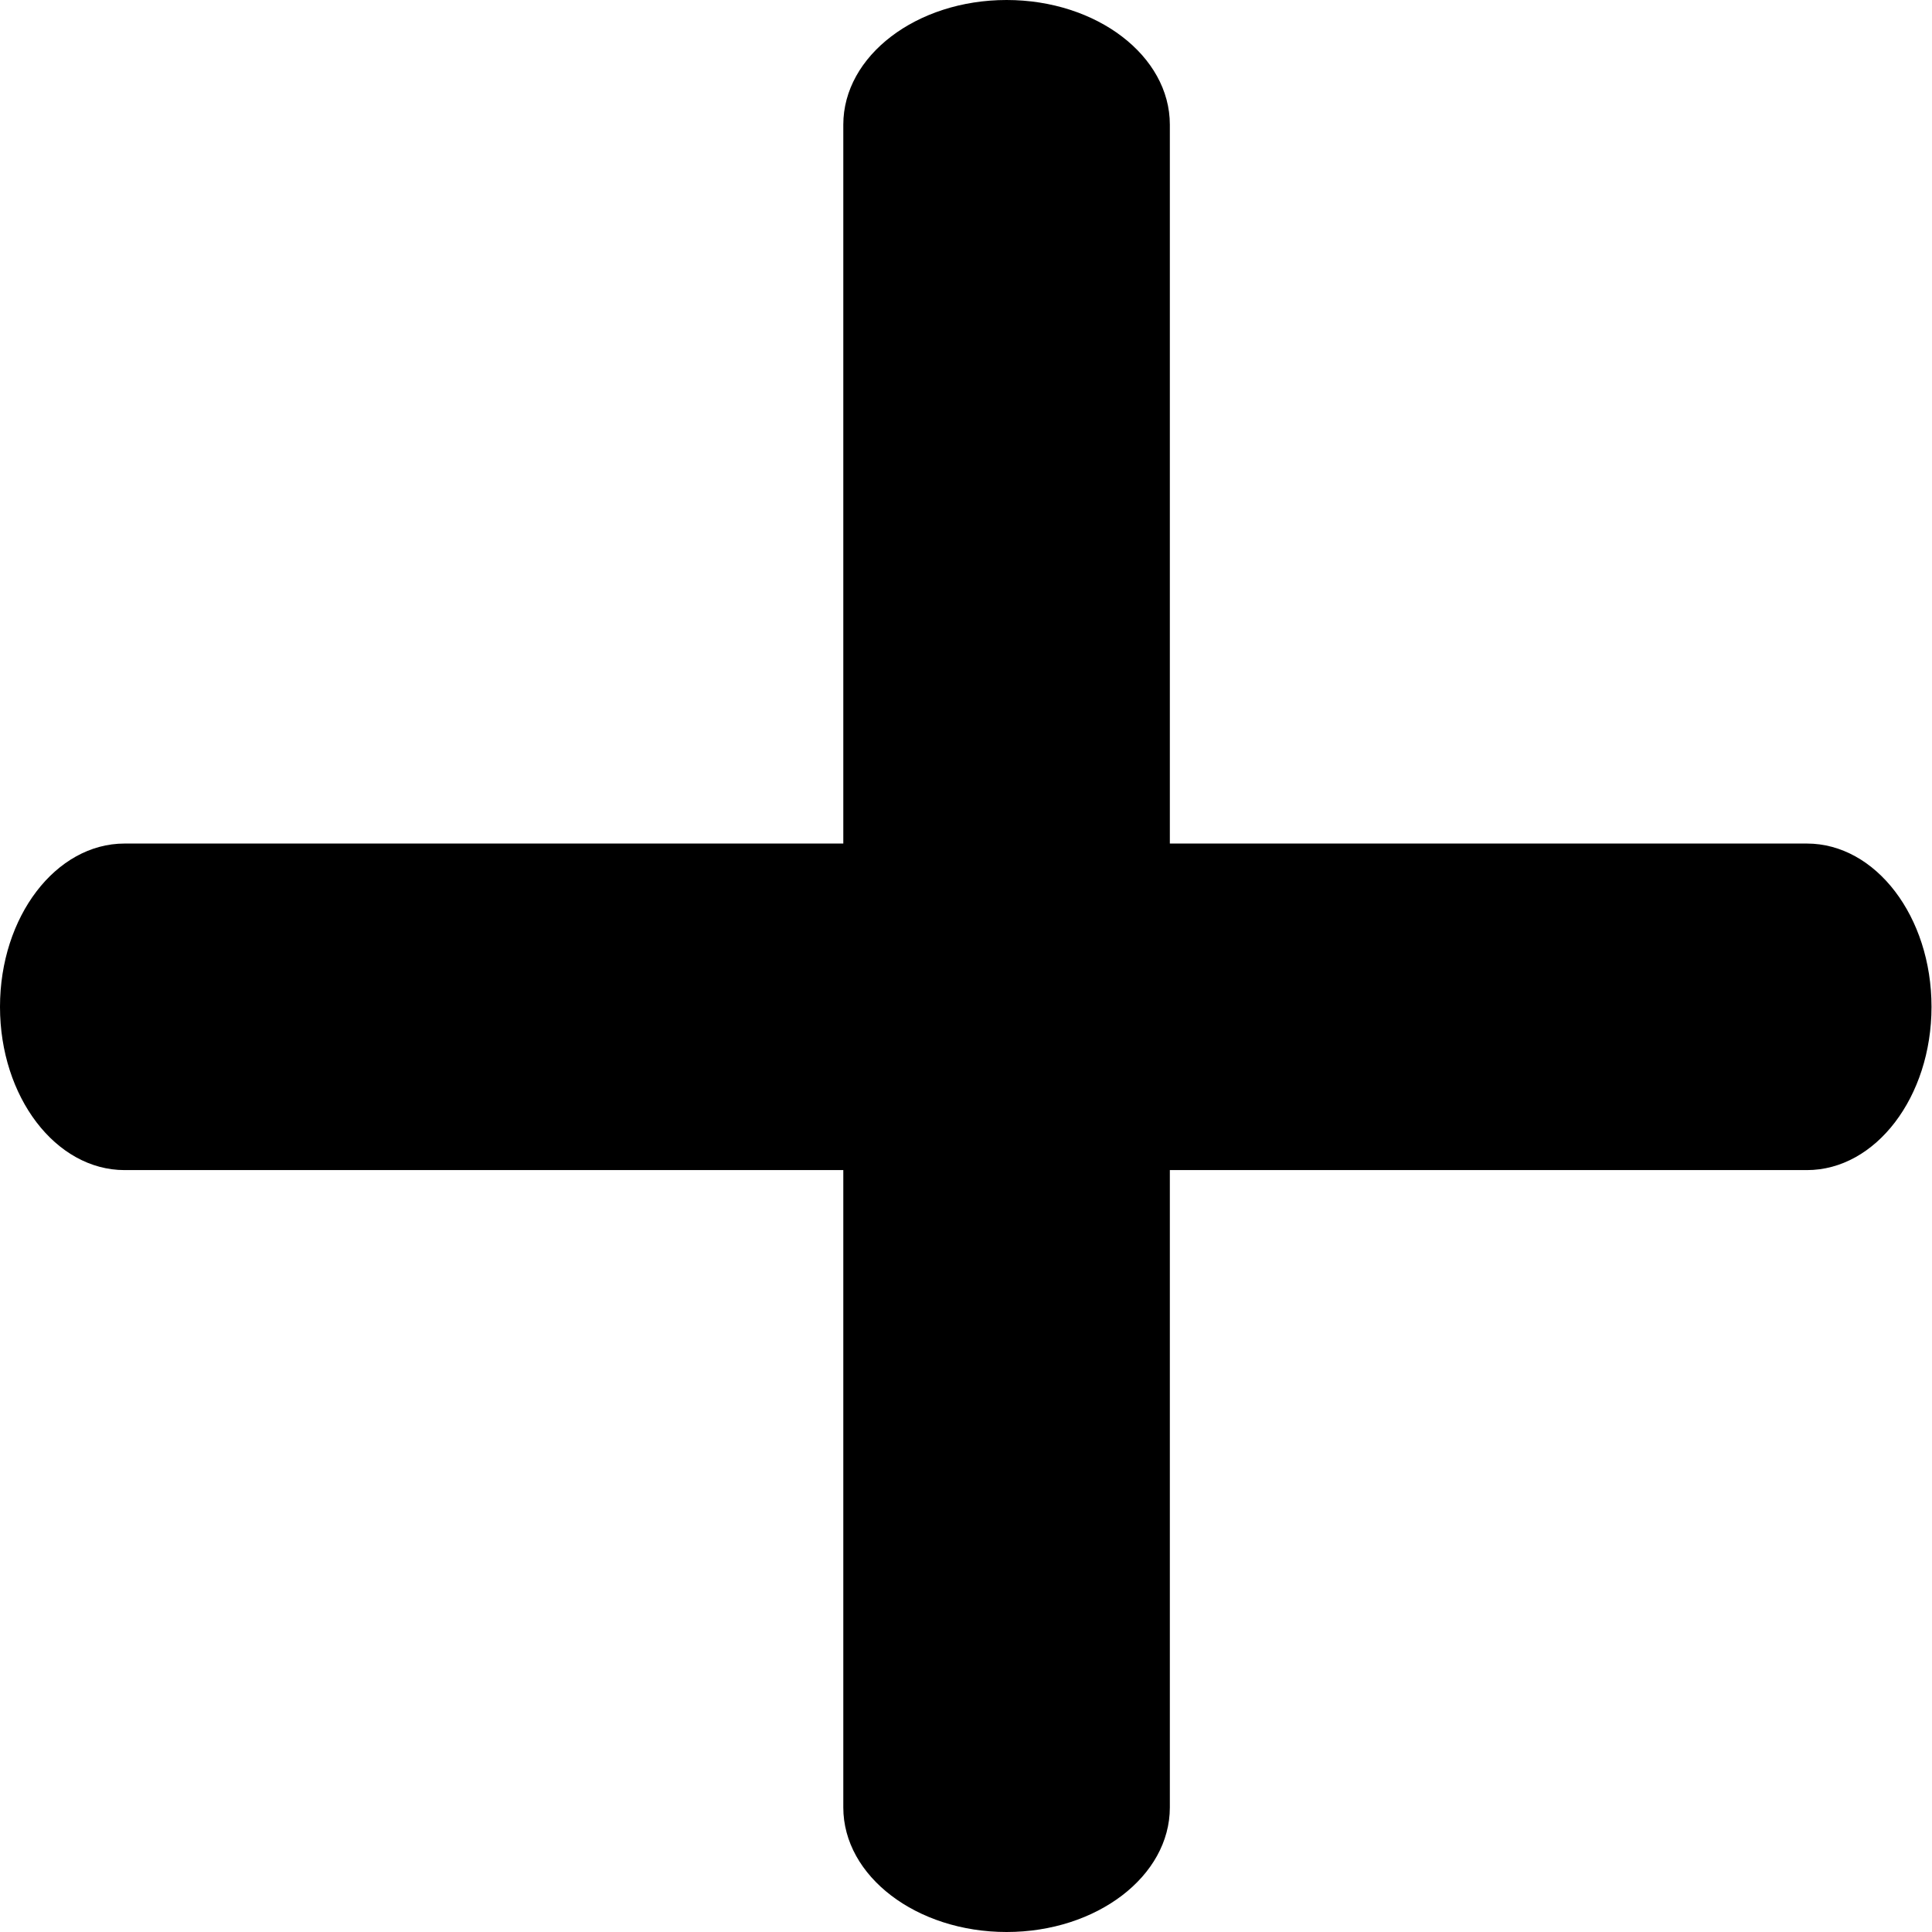
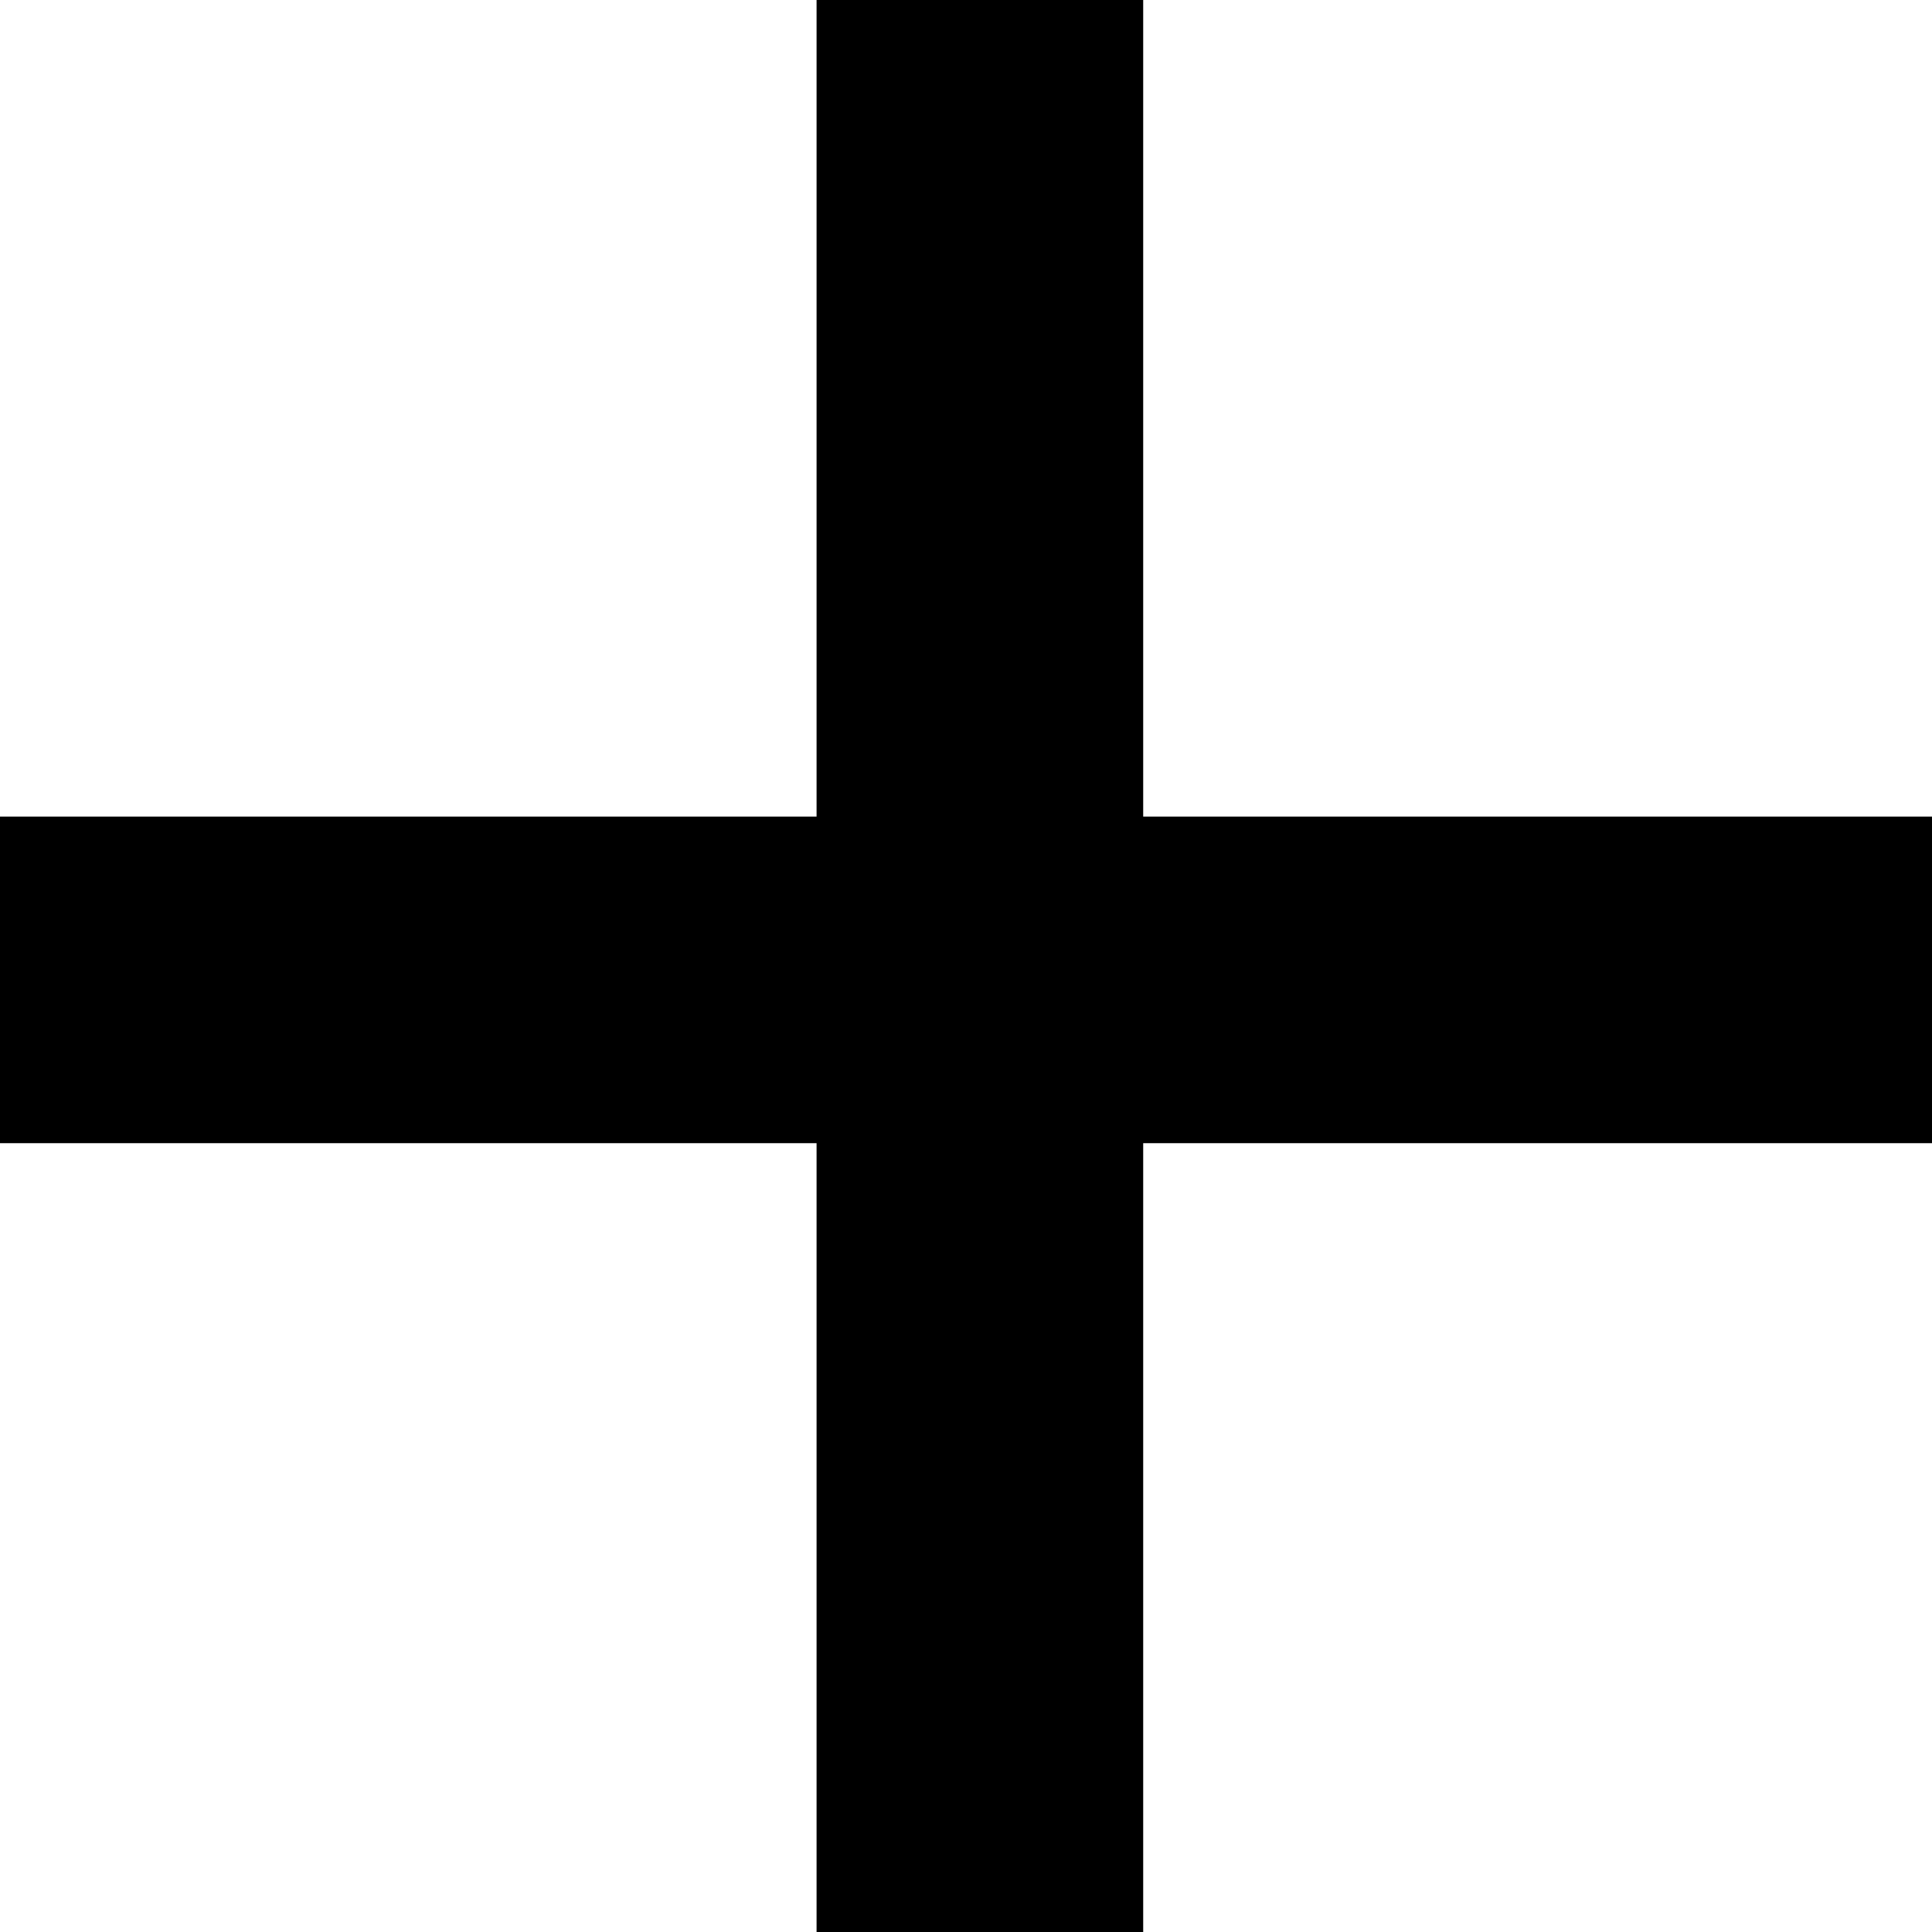
- <svg xmlns="http://www.w3.org/2000/svg" version="1.1" id="Layer_1" x="0px" y="0px" width="23.66px" height="23.666px" viewBox="0 0 23.66 23.666" enable-background="new 0 0 23.66 23.666" xml:space="preserve">
+ <svg xmlns="http://www.w3.org/2000/svg" version="1.1" id="Layer_1" x="0px" y="0px" width="23.66px" height="23.66px" viewBox="0 0 23.66 23.66" enable-background="new 0 0 23.66 23.66" xml:space="preserve">
  <g id="hamburger" class="menueicon">
-     <path d="M14.33,22.14c0,0.843-0.896,1.526-2,1.526l0,0c-1.104,0-2-0.684-2-1.526V1.527c0-0.843,0.896-1.527,2-1.527l0,0   c1.104,0,2,0.684,2,1.527V22.14z" />
-     <path d="M23.66,12.333c0,1.104-0.684,2-1.526,2H1.526c-0.843,0-1.526-0.896-1.526-2l0,0c0-1.104,0.684-2,1.526-2h20.607   C22.977,10.333,23.66,11.229,23.66,12.333L23.66,12.333z" />
+     <path d="M14,23.66c0,0-0.896,0.006-2,0.006l0,0c-1.104,0-2-0.006-2-0.006V0c0,0,0.896,0,2,0l0,0c1.104,0,2,0,2,0V23.66z" />
+     <path d="M24,12v2H0c0,0,0-0.896,0-2l0,0c0-1.104,0-2,0-2h24v1.833V12z" />
  </g>
</svg>
